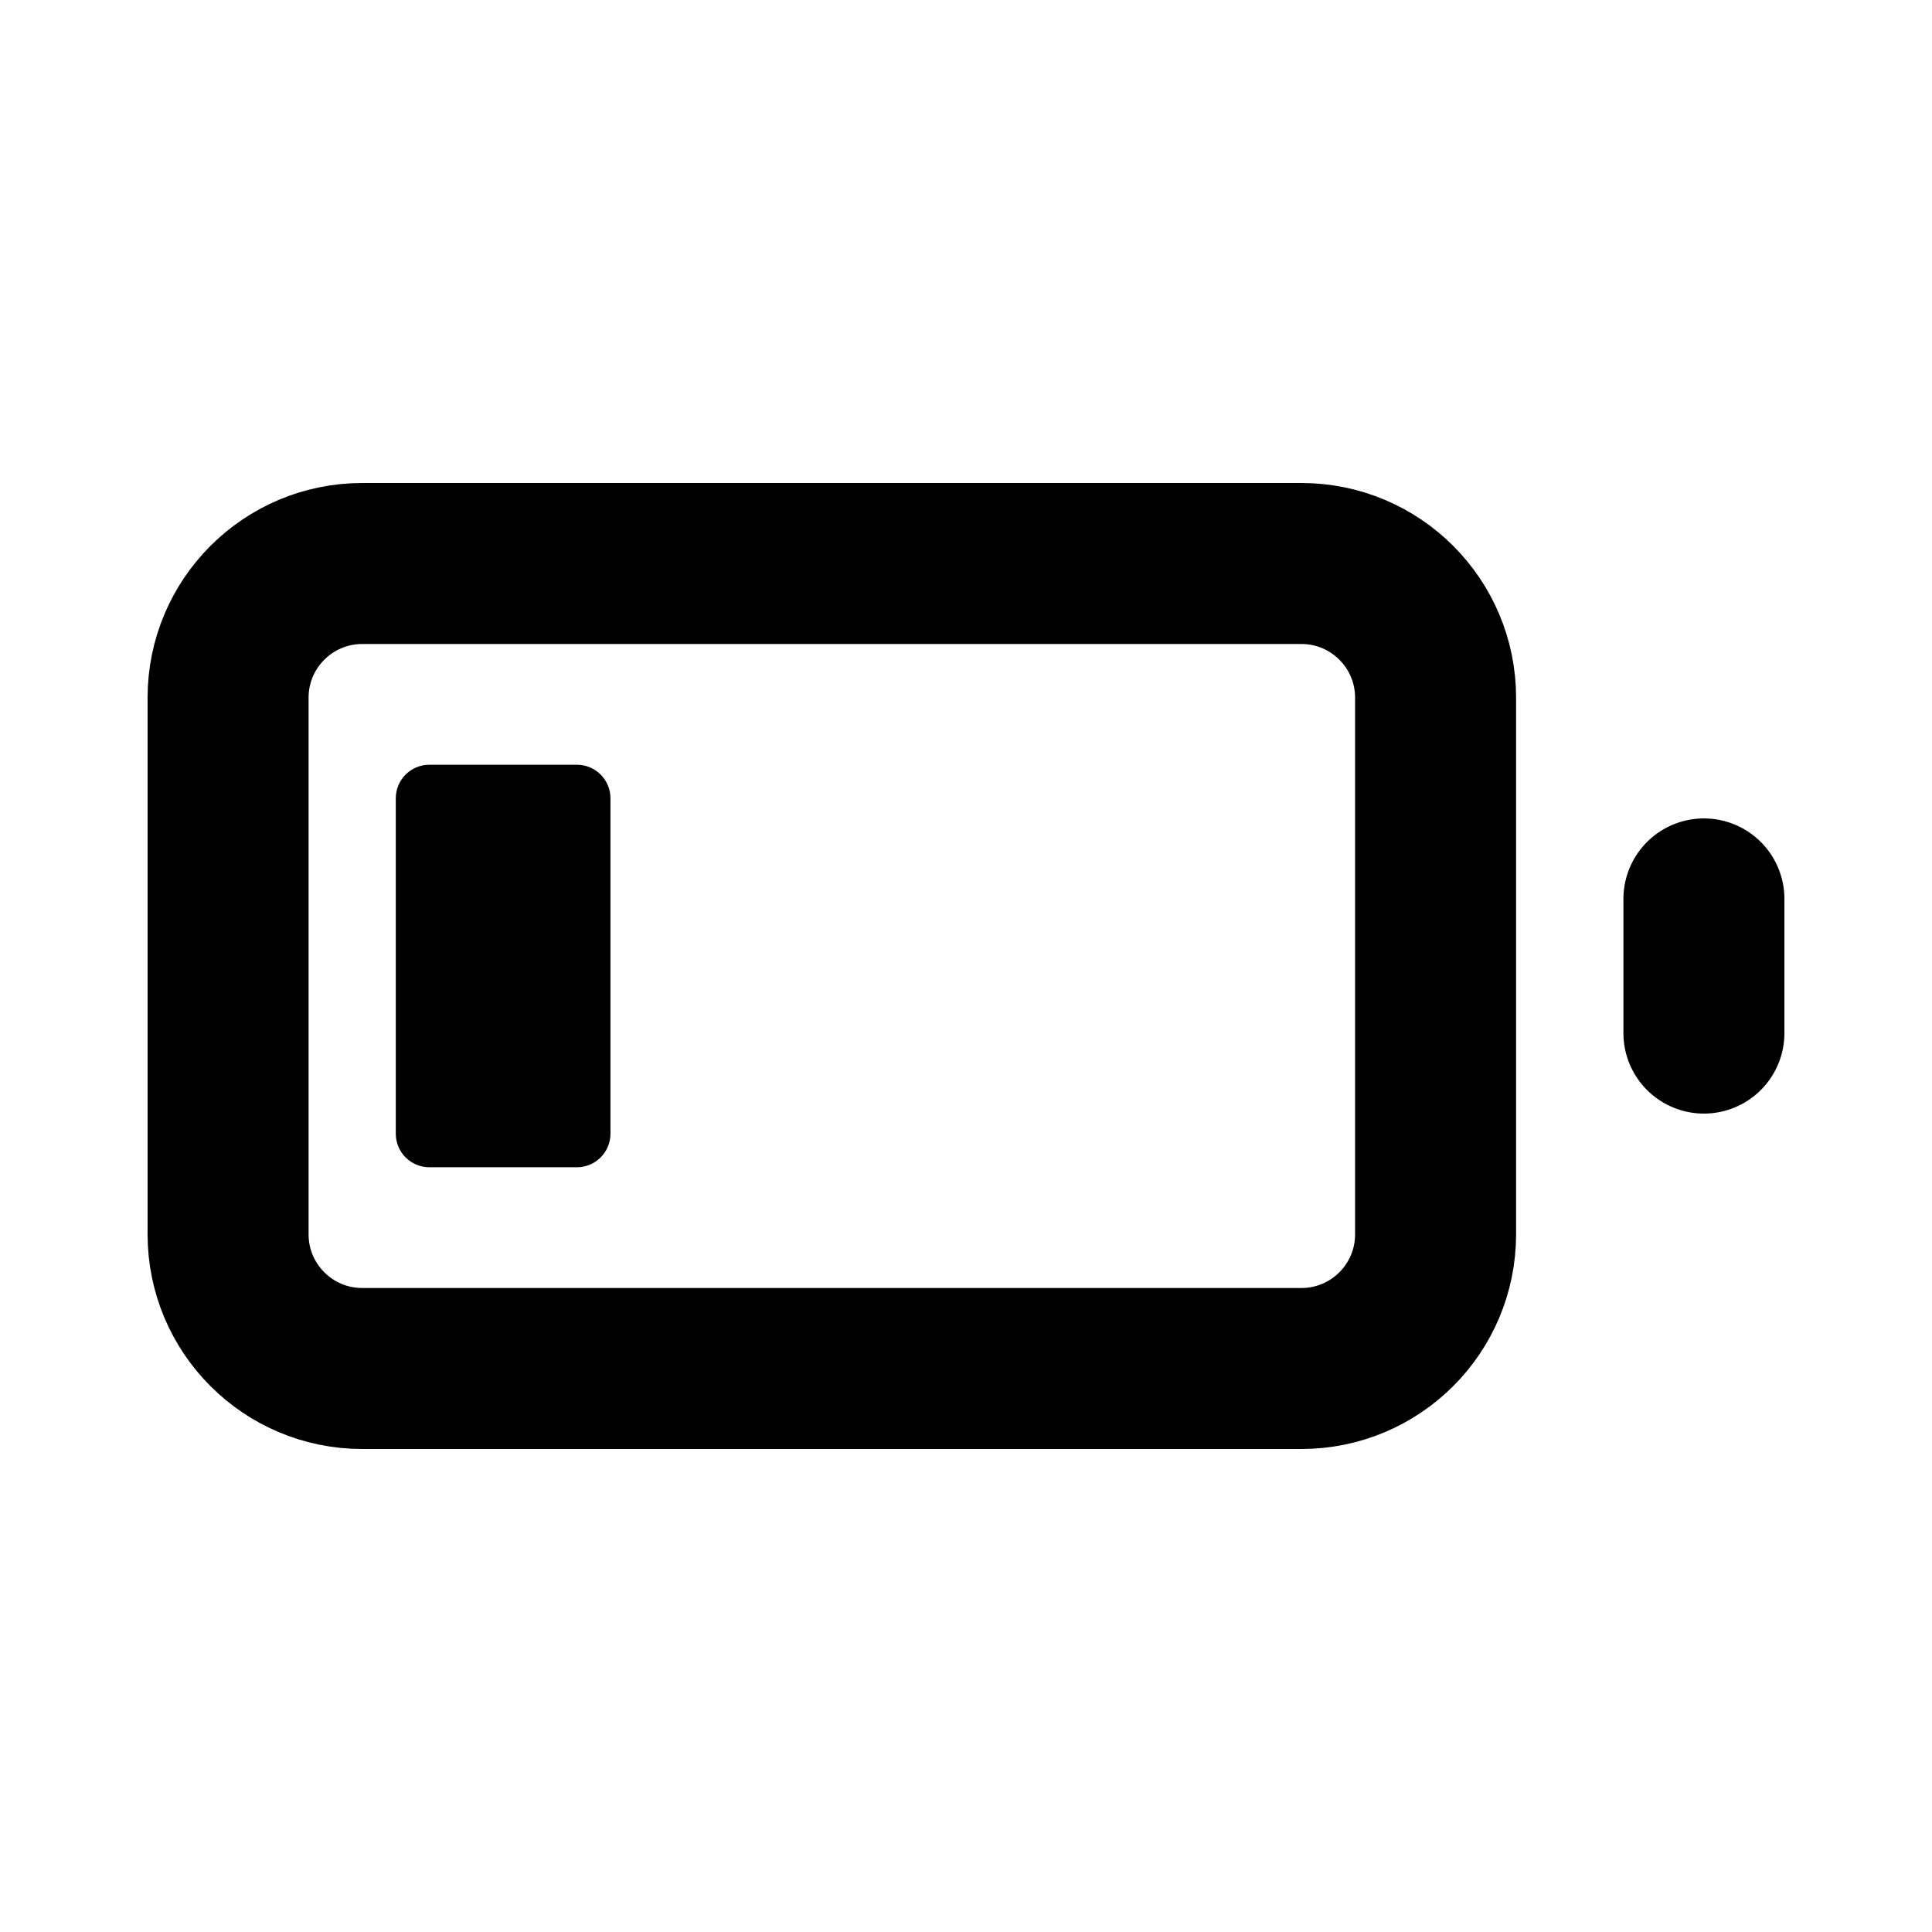
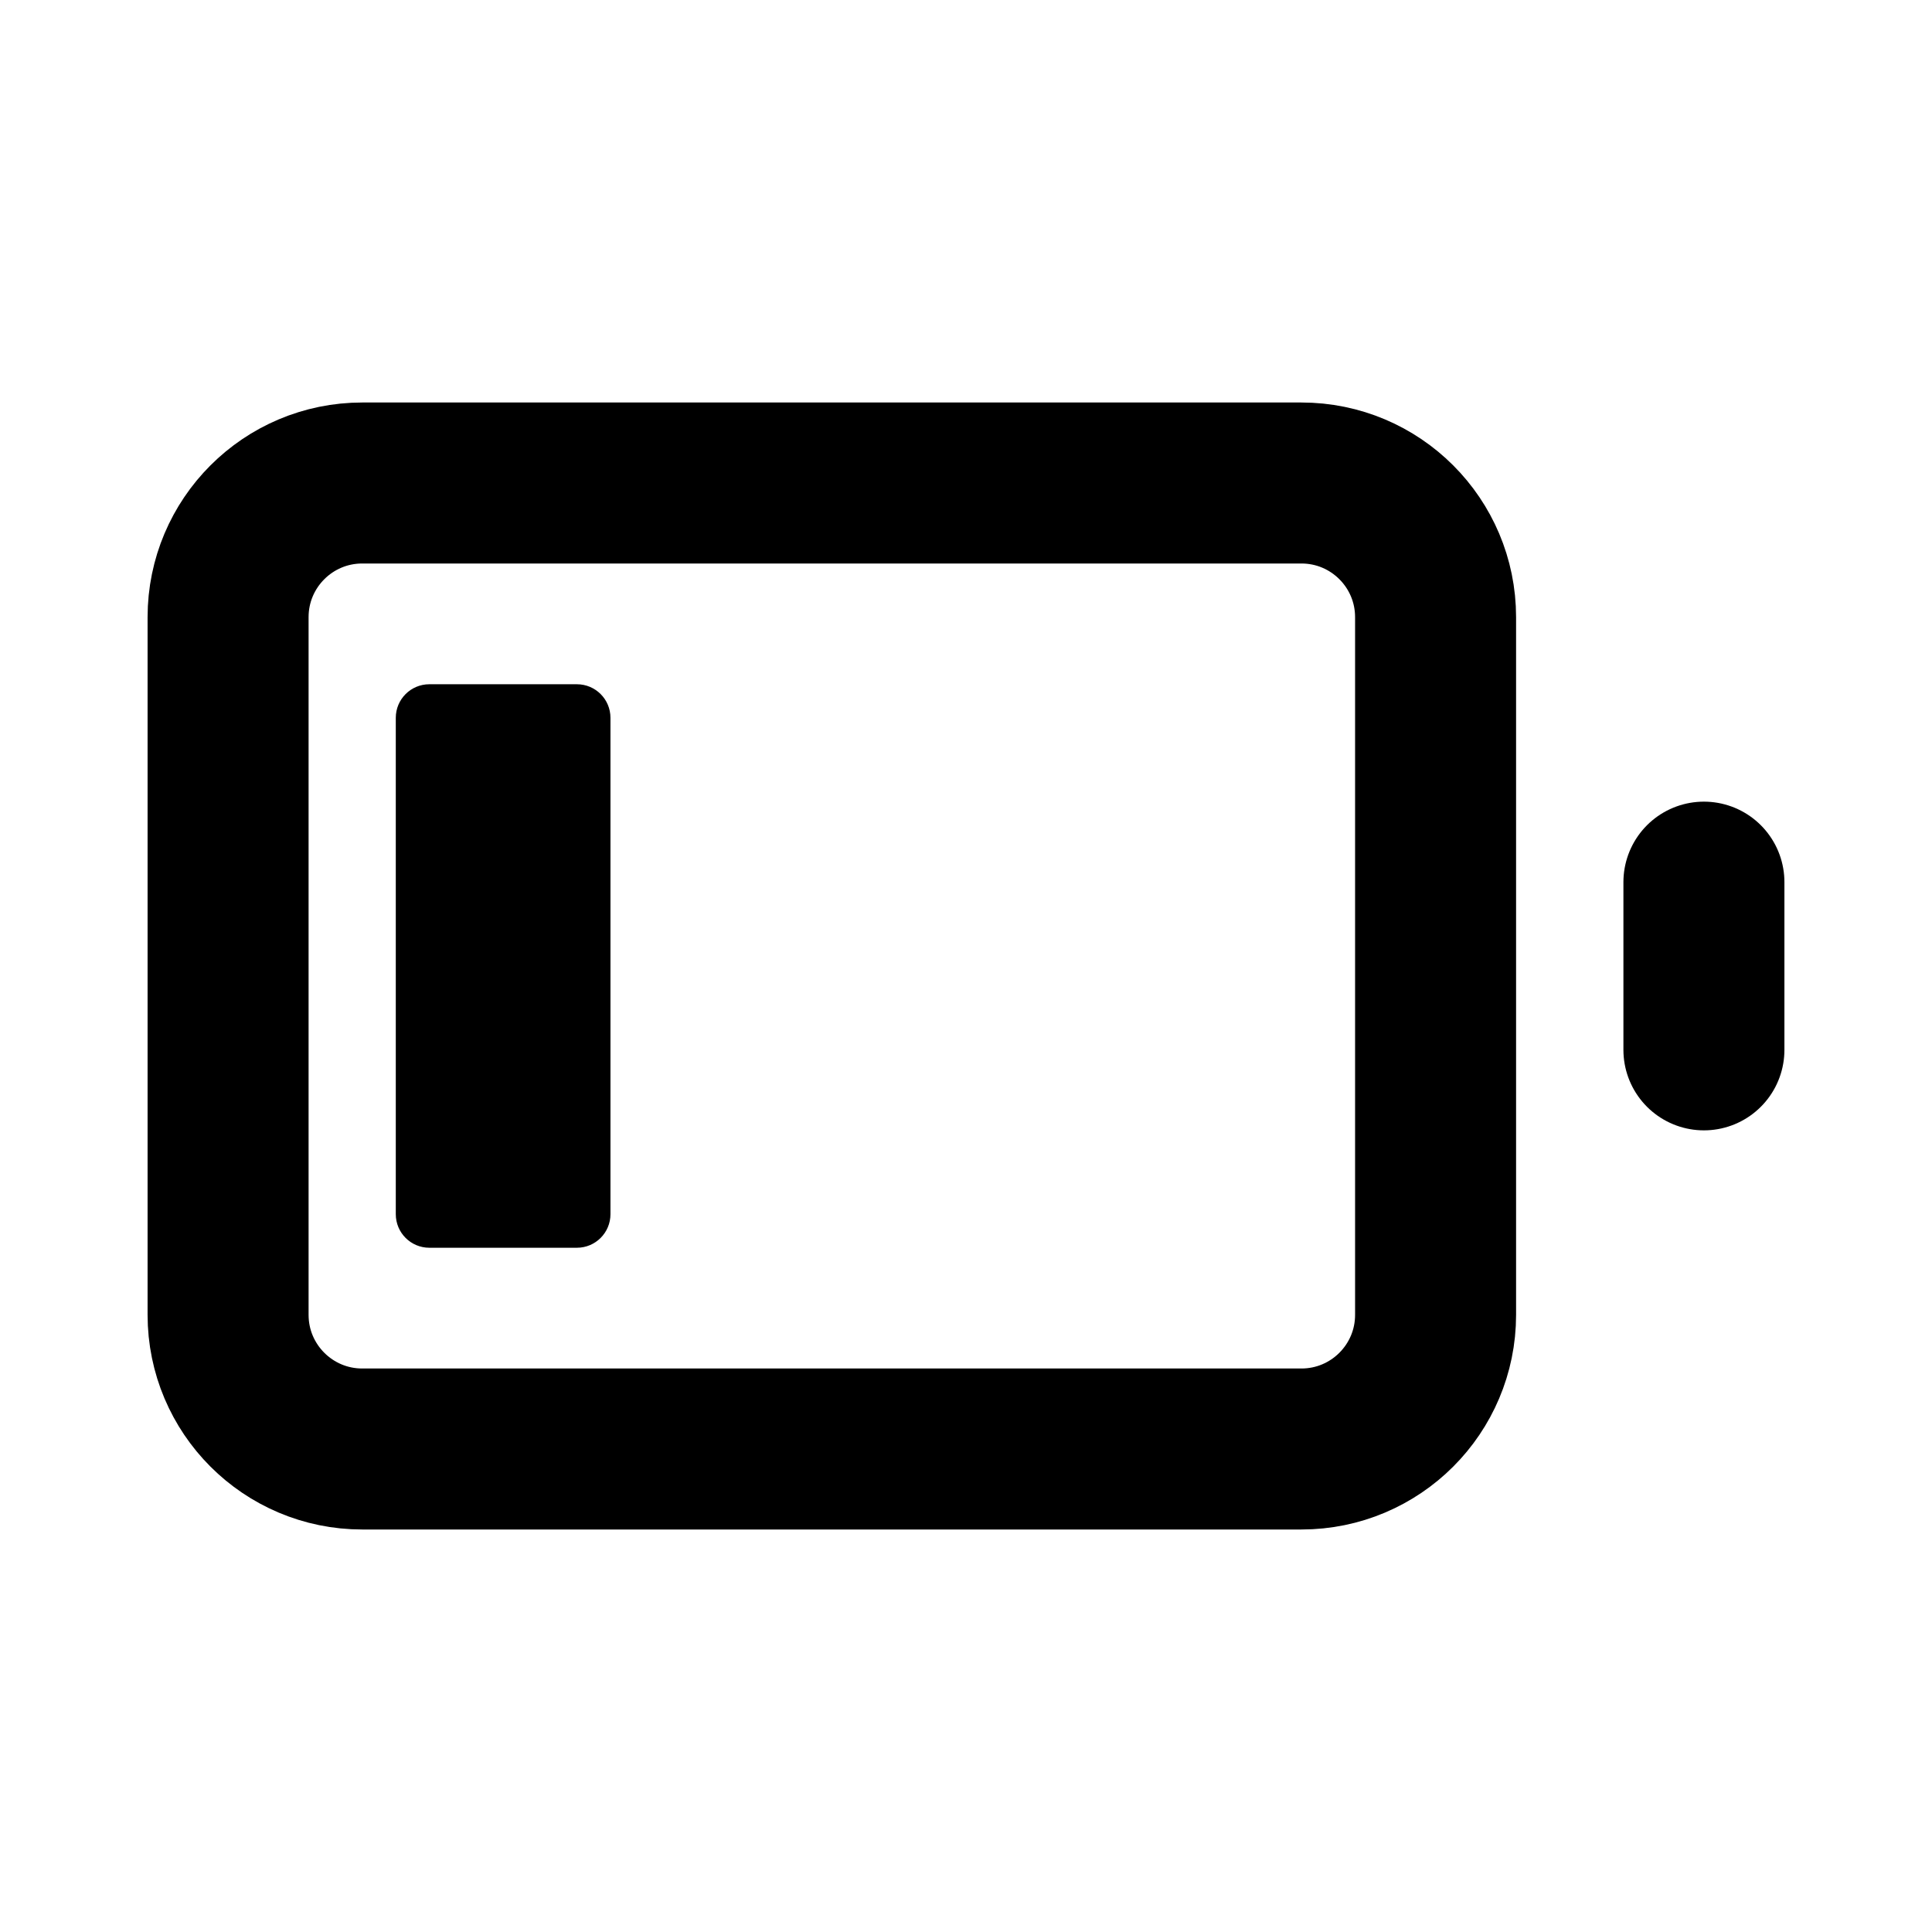
<svg xmlns="http://www.w3.org/2000/svg" width="24px" height="24px" viewBox="0 0 24 24" fill="none" stroke="#000000" stroke-width="2" stroke-linecap="round" stroke-linejoin="round">
  <g transform="translate(12 12) scale(0.833333) translate(-12 -12)" stroke-width="2.4">
-     <rect x="1" y="6" width="18" height="12" rx="2" />
-     <path d="M23 13v-2" />
-     <rect x="3.5" y="9" width="3.2" height="6" rx="0.5" fill="#000000" stroke="none" />
+     <rect x="1" y="4.8" width="18" height="14.4" rx="2" />
+     <path d="M23 13.25v-2.5" />
+     <rect x="3.5" y="7.8" width="3.2" height="8.4" rx="0.5" fill="#000000" stroke="none" />
  </g>
</svg>
